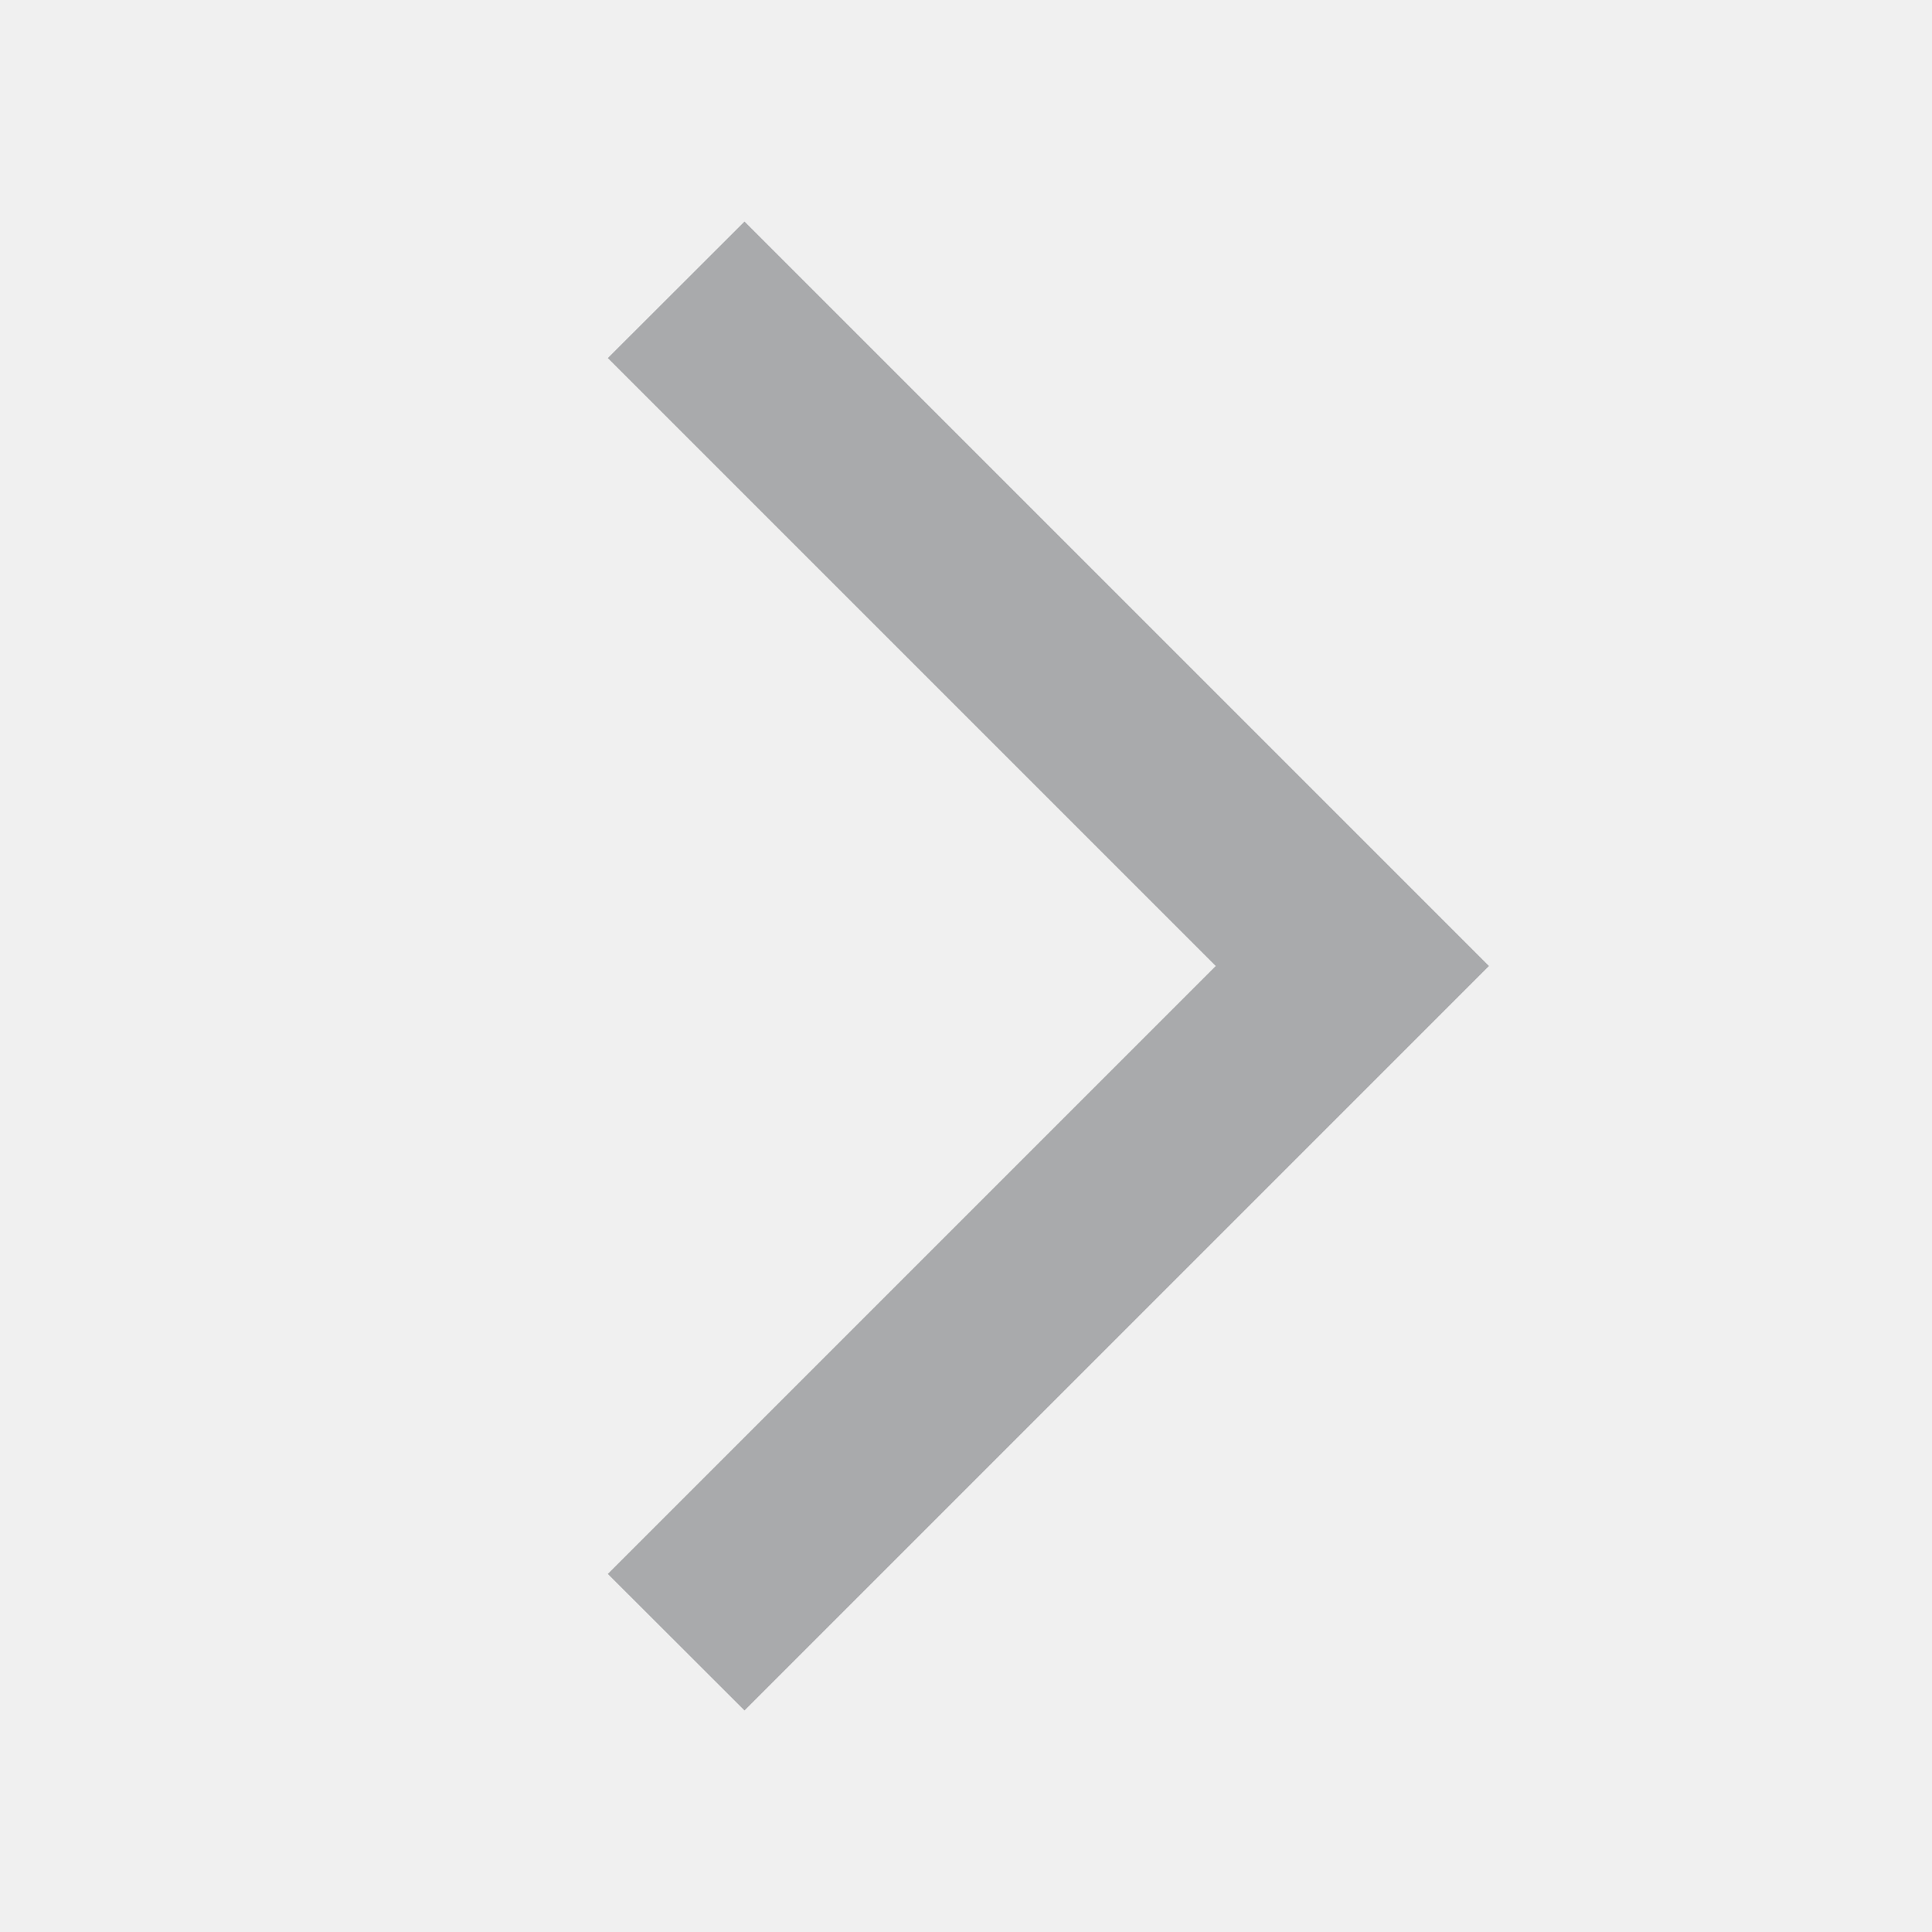
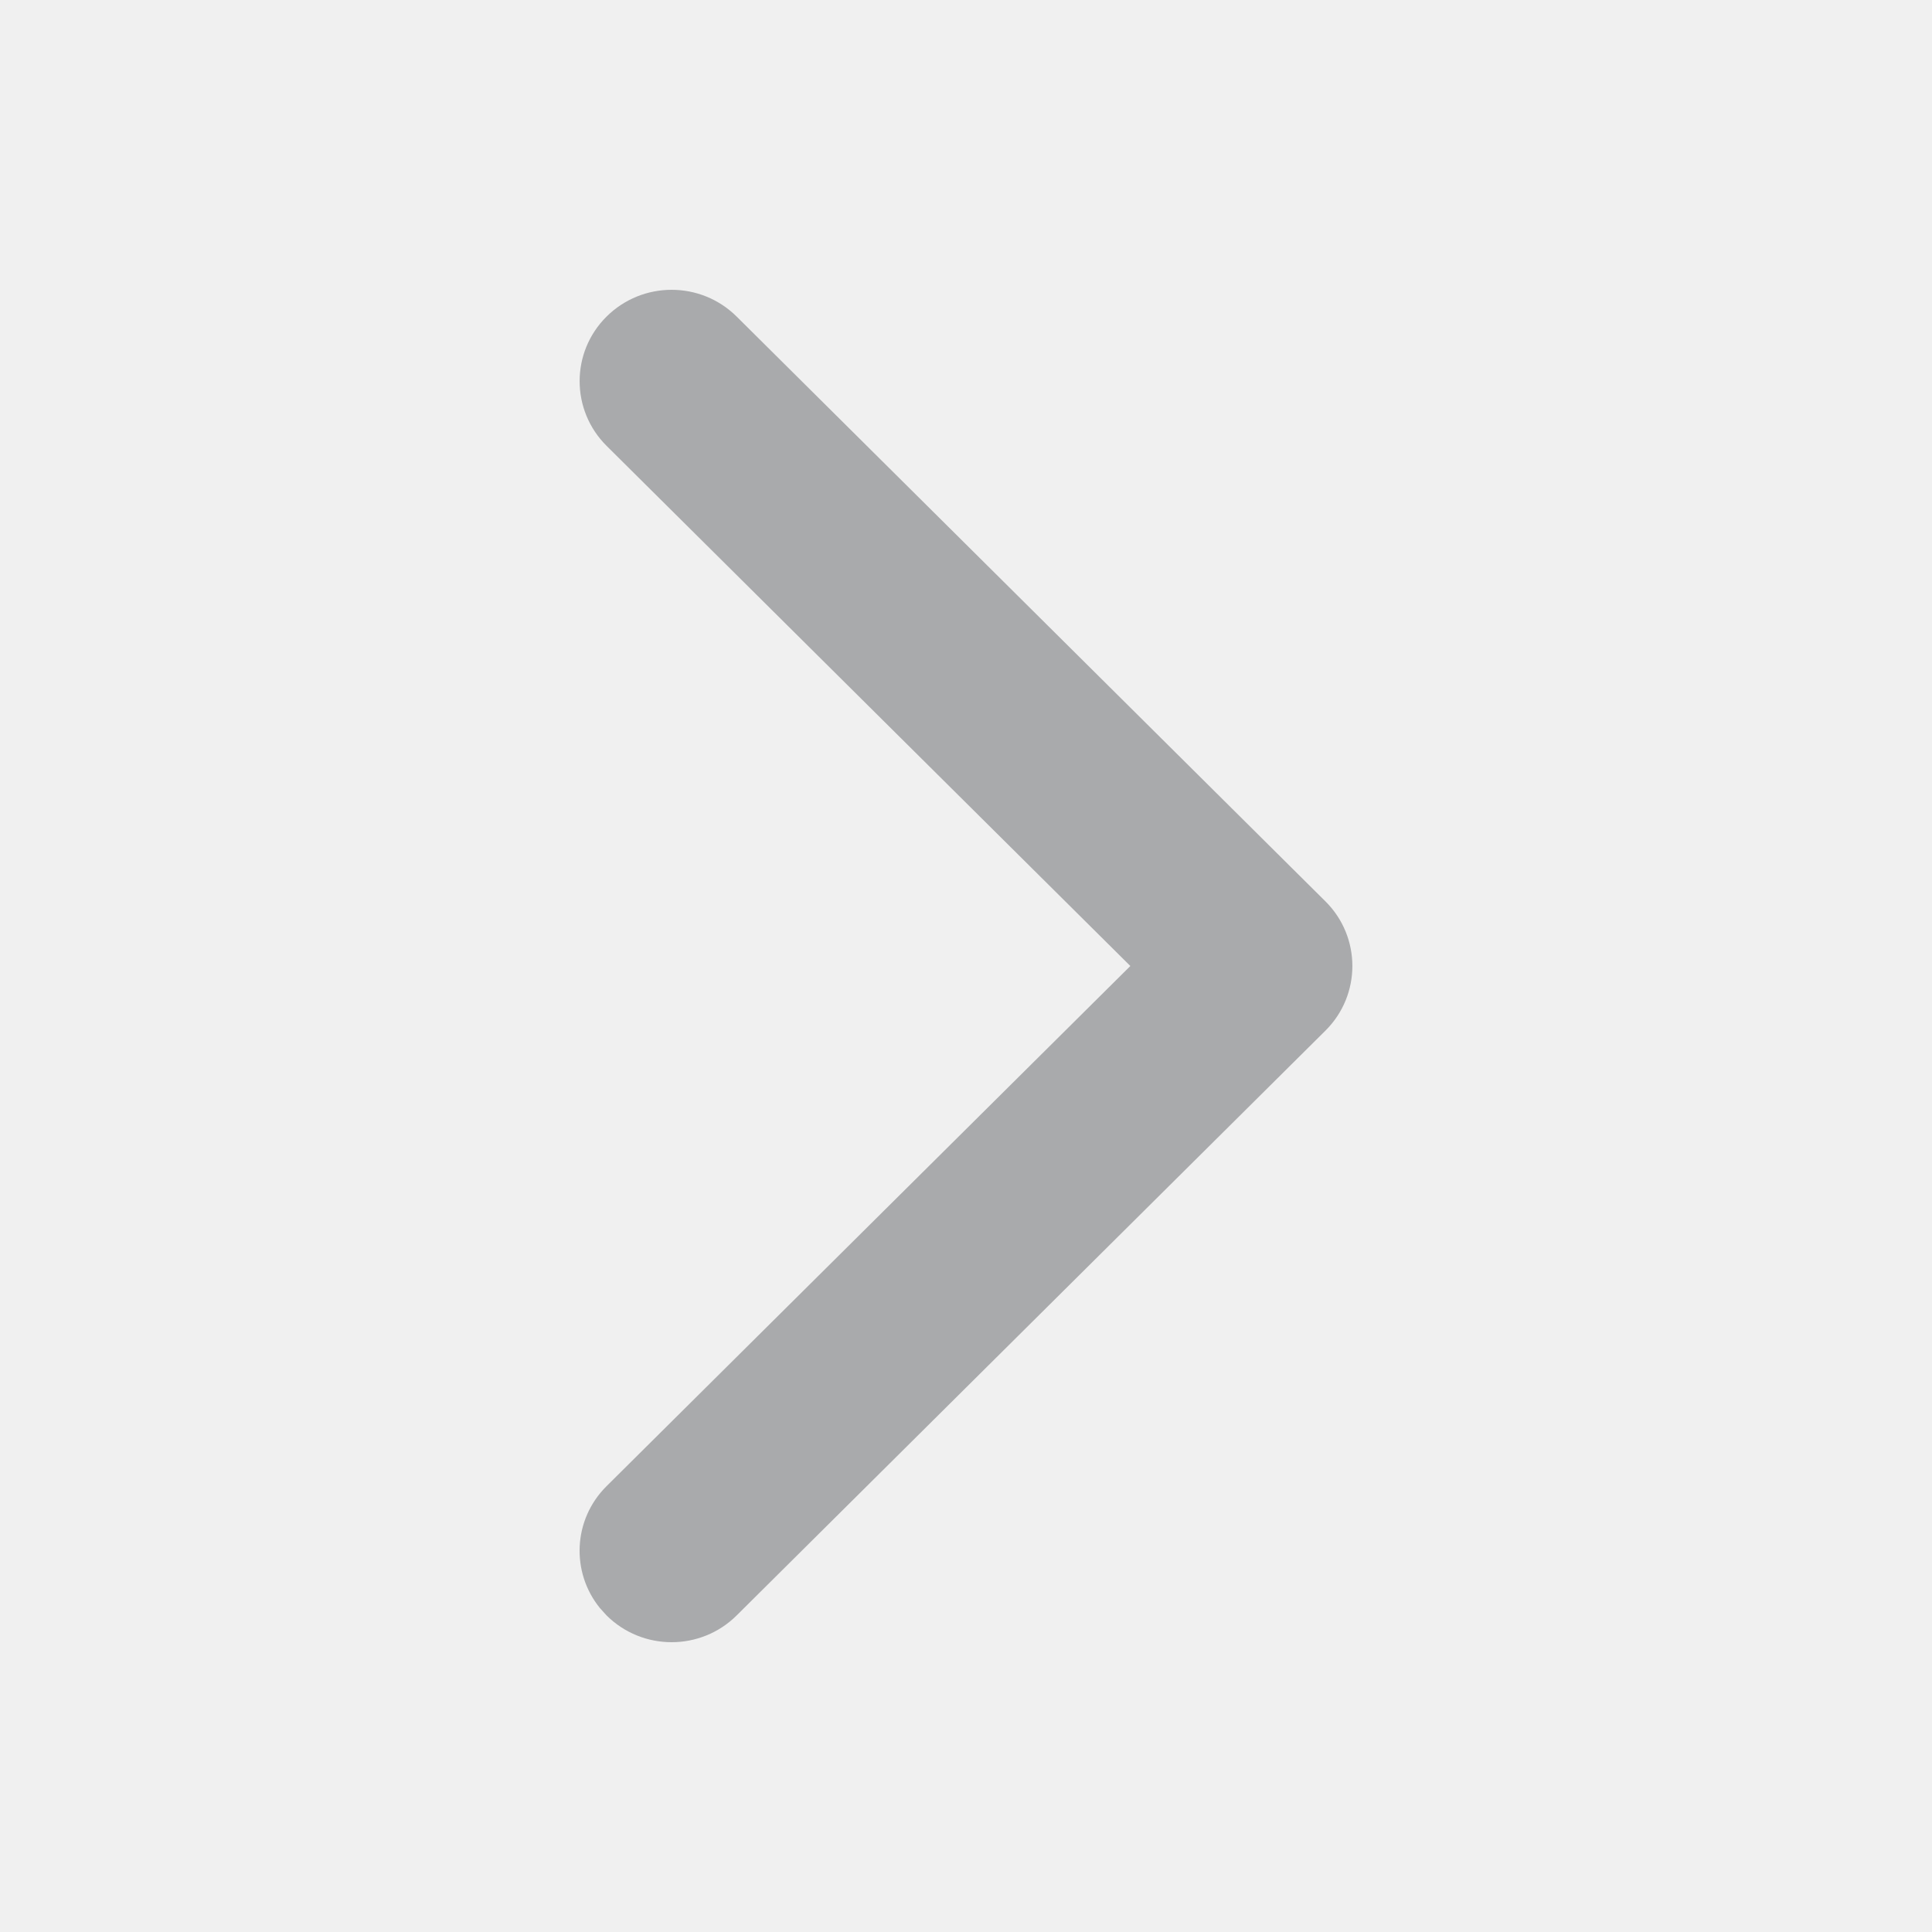
- <svg xmlns="http://www.w3.org/2000/svg" xmlns:xlink="http://www.w3.org/1999/xlink" width="12px" height="12px" viewBox="0 0 12 12" version="1.1">
+ <svg xmlns="http://www.w3.org/2000/svg" xmlns:xlink="http://www.w3.org/1999/xlink" width="16px" height="16px" viewBox="0 0 16 16" version="1.1">
  <defs>
-     <rect id="path-1" x="0" y="0" width="12" height="12" />
+     <rect id="path-1" x="0" y="0" width="16" height="16" />
  </defs>
  <g id="页面-1" stroke="none" stroke-width="1" fill="none" fill-rule="evenodd">
-     <g id="首页" transform="translate(-354, -655)">
-       <g id="Icon/箭头右" transform="translate(354, 655)">
+     <g id="首页" transform="translate(-362, -408)">
+       <g id="Icon/箭头右" transform="translate(362, 408)">
        <mask id="mask-2" fill="white">
          <use xlink:href="#path-1" />
        </mask>
        <g id="矩形" />
-         <polygon id="路径" fill="#A9AAAC" fill-rule="nonzero" mask="url(#mask-2)" transform="translate(6.5121, 6) scale(-1, 1) translate(-6.5121, -6)" points="8.4 1.376 9.249 2.224 5.473 6 9.249 9.776 8.4 10.624 4.2 6.424 3.776 6 4.2 5.576" />
+         <path d="M9.899,2.622 C10.197,2.326 10.679,2.326 10.977,2.622 C11.274,2.917 11.274,3.396 10.977,3.692 L6.639,8 L10.977,12.308 C11.255,12.584 11.273,13.02 11.032,13.317 L10.977,13.378 C10.679,13.674 10.197,13.674 9.899,13.378 L5.023,8.535 C4.726,8.24 4.726,7.76 5.023,7.465 L9.899,2.622 Z" id="路径备份" fill="#A9AAAC" fill-rule="nonzero" mask="url(#mask-2)" transform="translate(8, 8) scale(-1, 1) translate(-8, -8)" />
      </g>
    </g>
  </g>
</svg>
